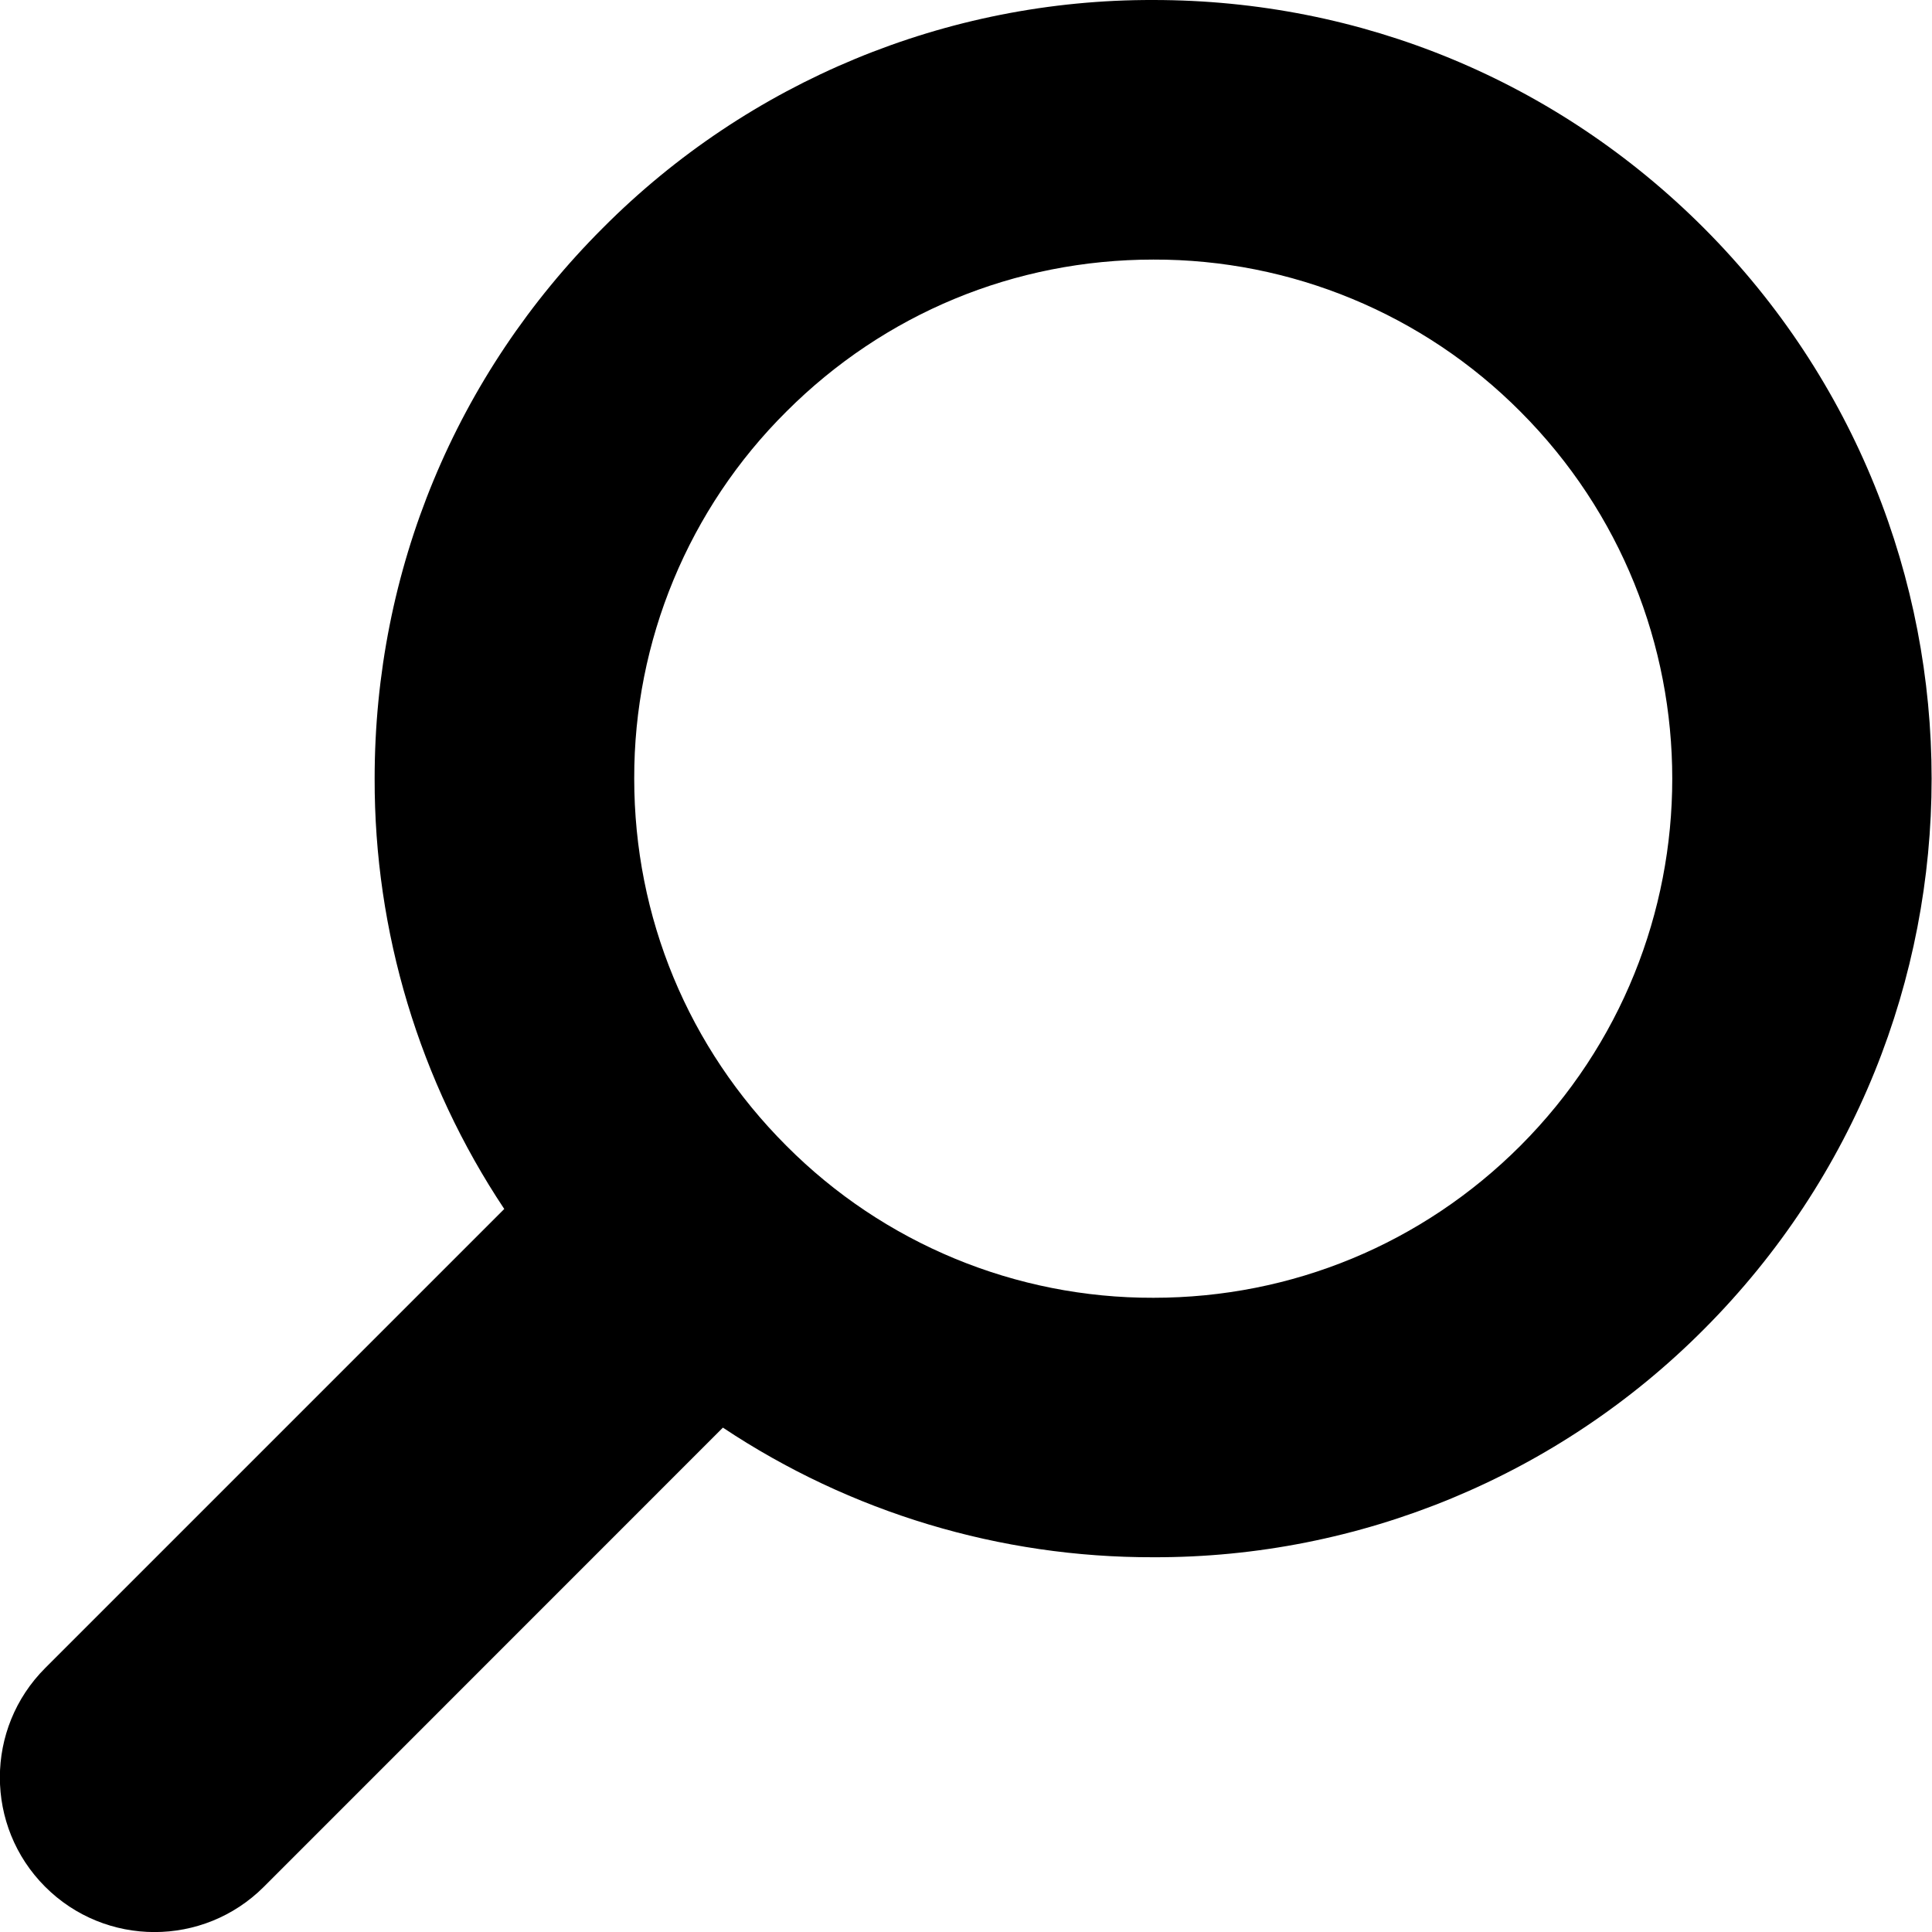
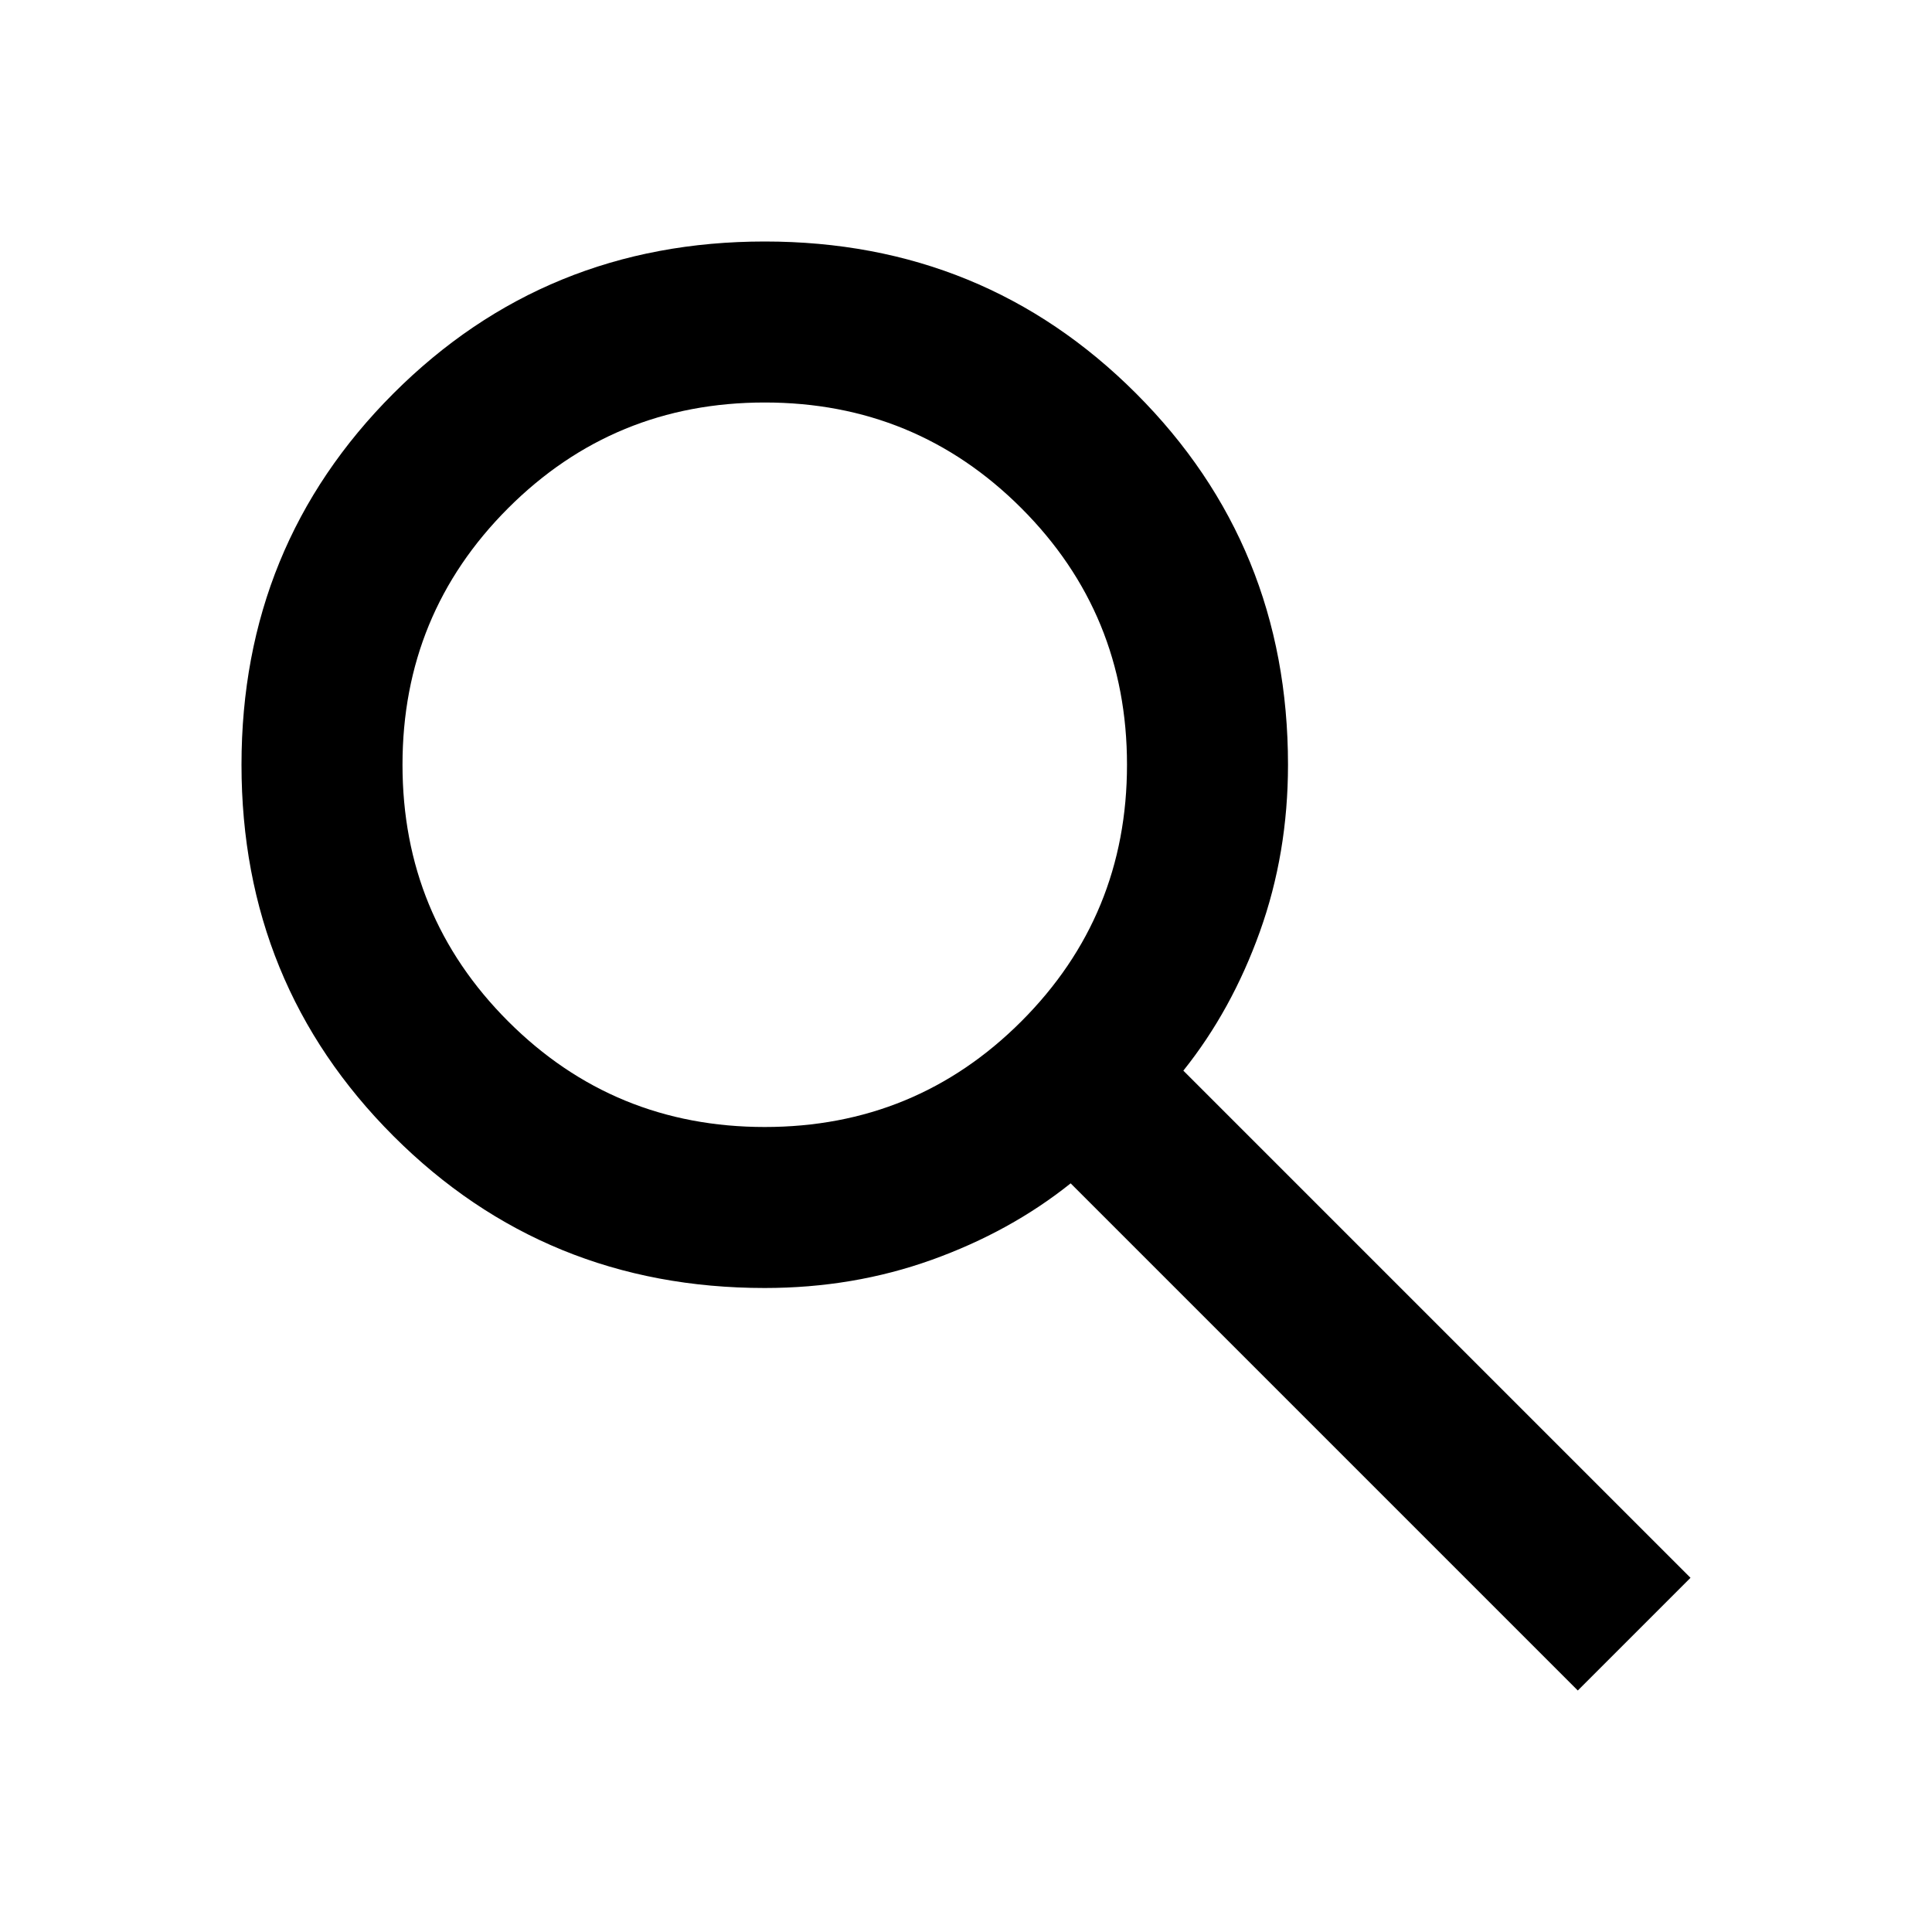
- <svg xmlns="http://www.w3.org/2000/svg" viewBox="0 0 16.989 16.992">
-   <path fill="currentColor" fill-rule="evenodd" d="M13.372 10.077a4.57 4.57 0 0 0 0-6.457 4.535 4.535 0 0 0-3.228-1.337c-1.22 0-2.366.475-3.228 1.337a4.534 4.534 0 0 0-1.338 3.228c0 1.22.475 2.366 1.338 3.229a4.535 4.535 0 0 0 3.228 1.337c1.22 0 2.366-.475 3.228-1.337ZM.398 14.67l4.037-4.037a6.802 6.802 0 0 1-1.14-3.786c0-1.83.713-3.549 2.007-4.842A6.803 6.803 0 0 1 10.144 0c1.829 0 3.549.712 4.842 2.006a6.856 6.856 0 0 1 0 9.685 6.803 6.803 0 0 1-4.842 2.005 6.8 6.8 0 0 1-3.786-1.14L2.32 16.595A1.36 1.36 0 0 1 .398 14.67Z" />
+ <svg xmlns="http://www.w3.org/2000/svg" height="24px" viewBox="0 -960 960 960" width="24px" fill="currentColor">
+   <path d="M784-120 532-372q-30 24-69 38t-83 14q-109 0-184.5-75.5T120-580q0-109 75.5-184.5T380-840q109 0 184.5 75.5T640-580q0 44-14 83t-38 69l252 252-56 56ZM380-400q75 0 127.5-52.5T560-580q0-75-52.5-127.5T380-760q-75 0-127.5 52.5T200-580q0 75 52.5 127.5T380-400Z" />
</svg>
